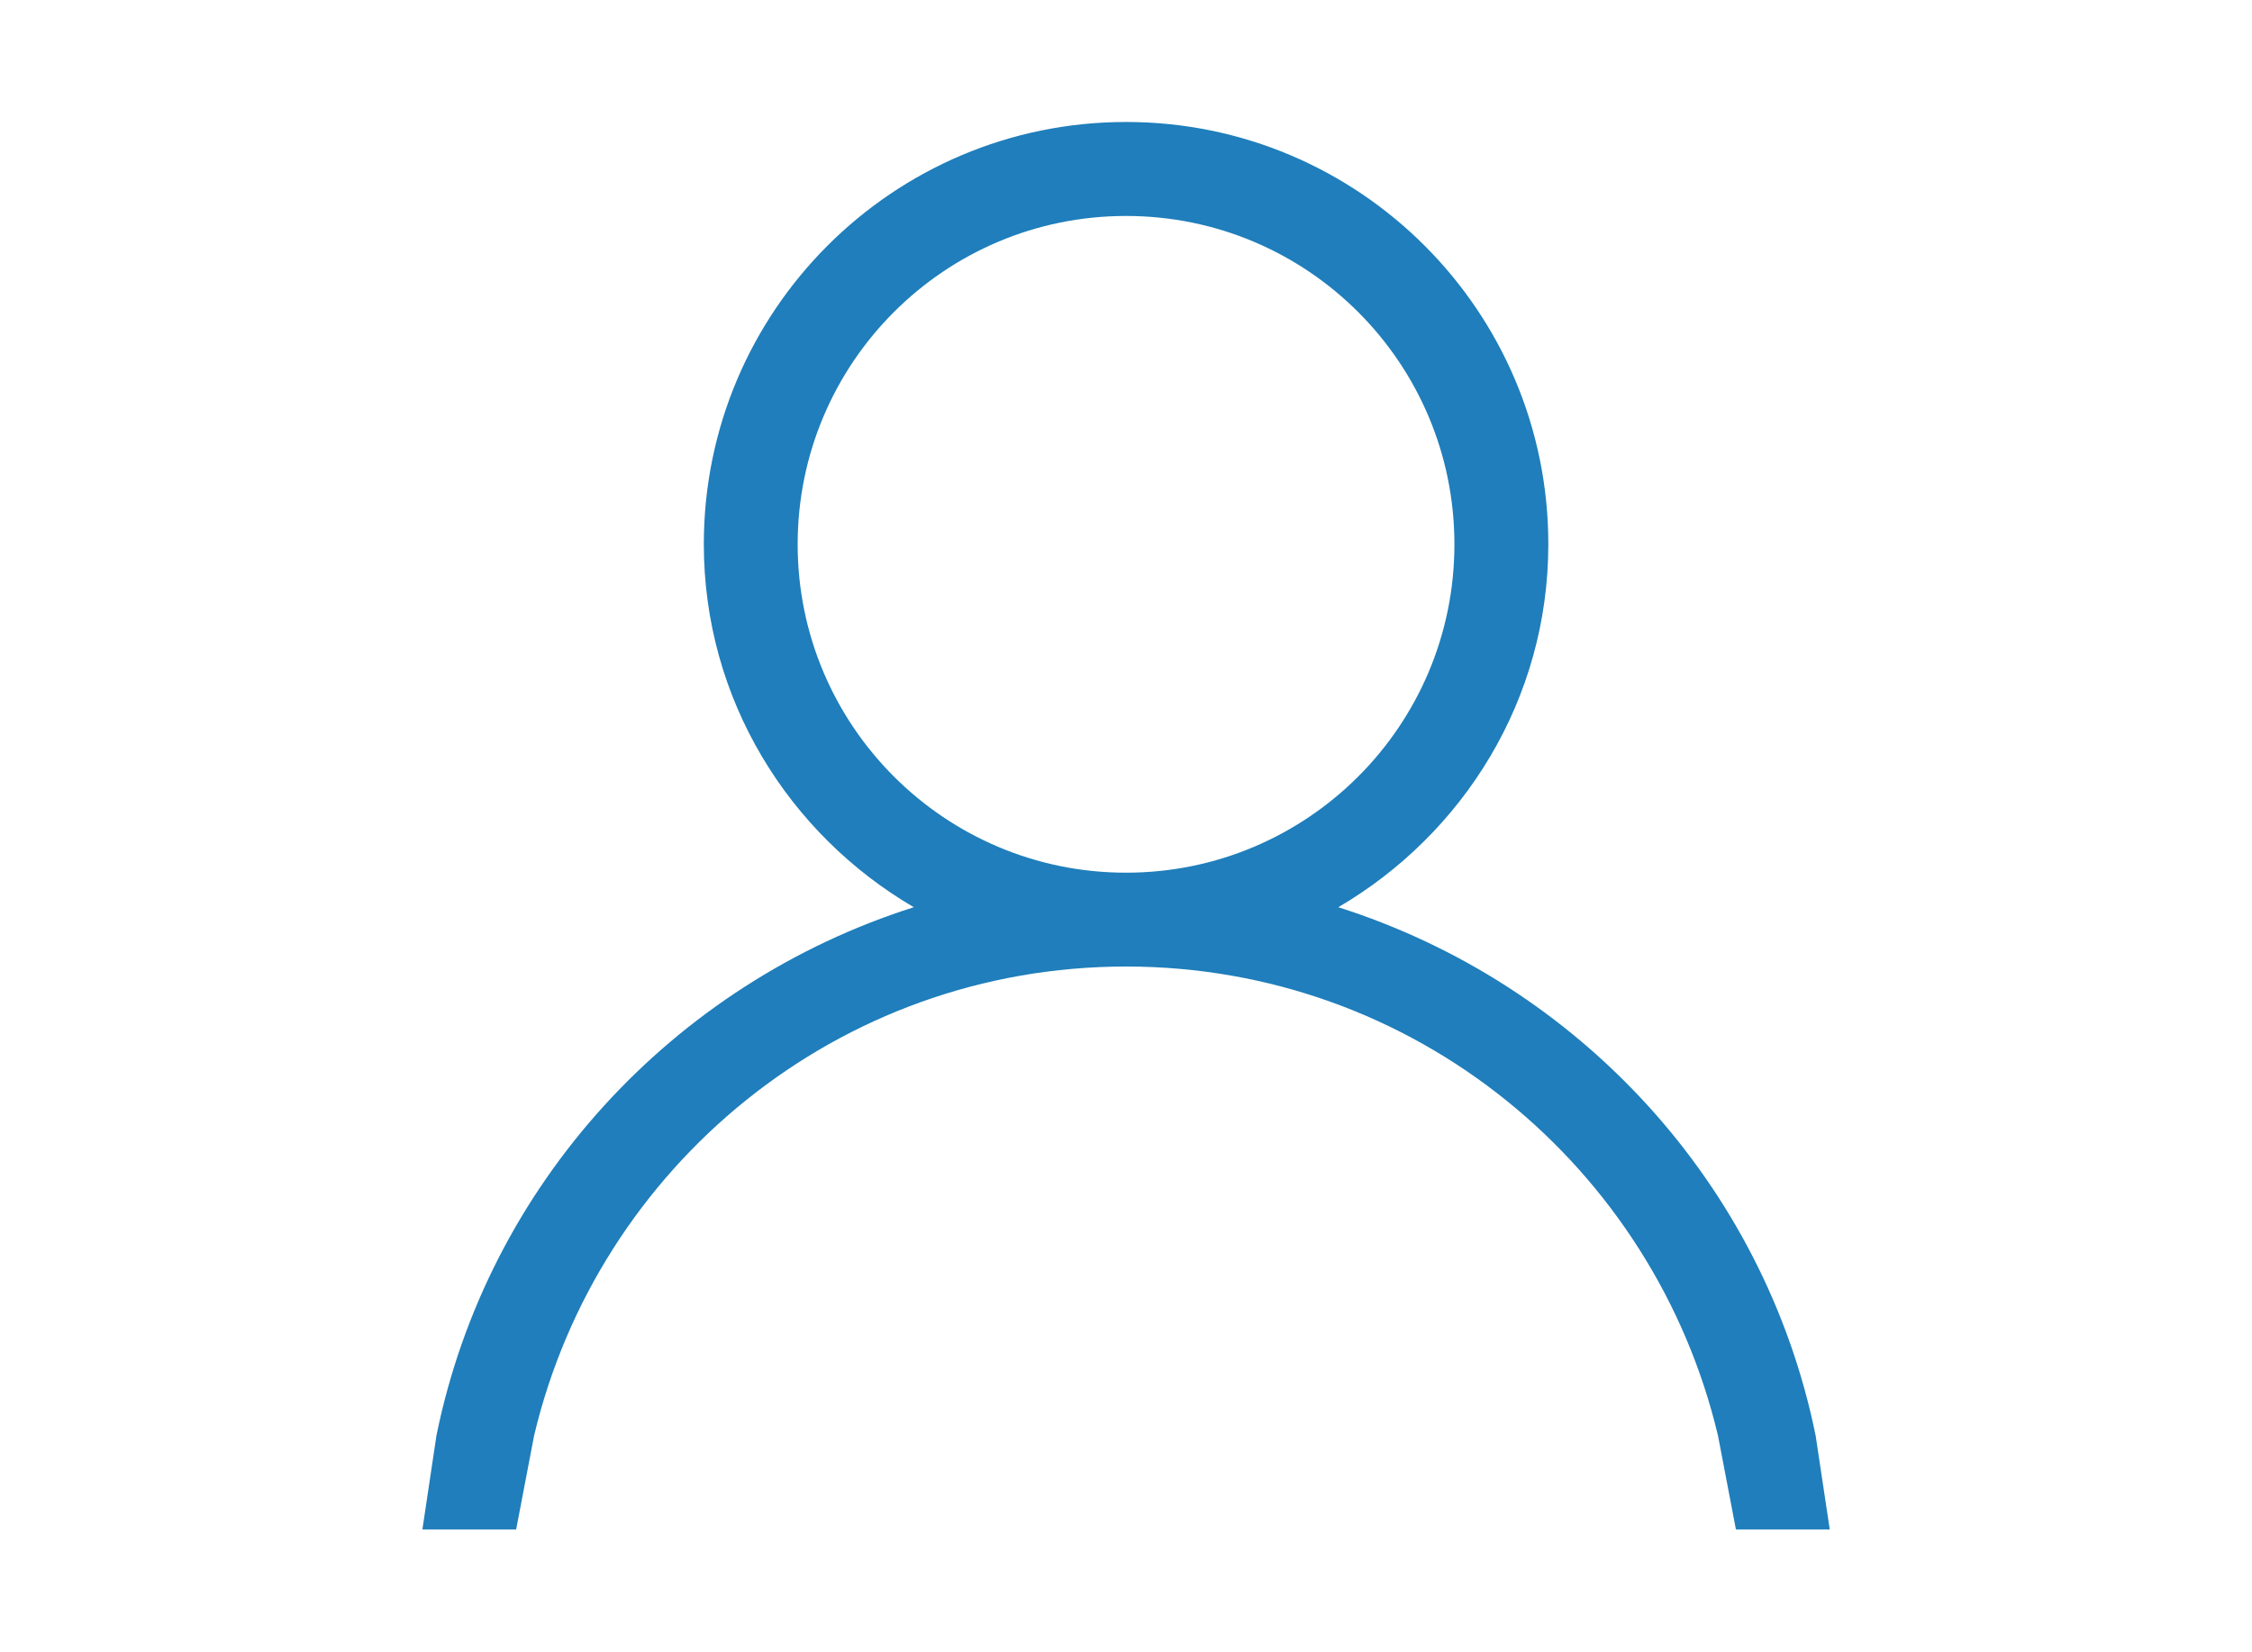
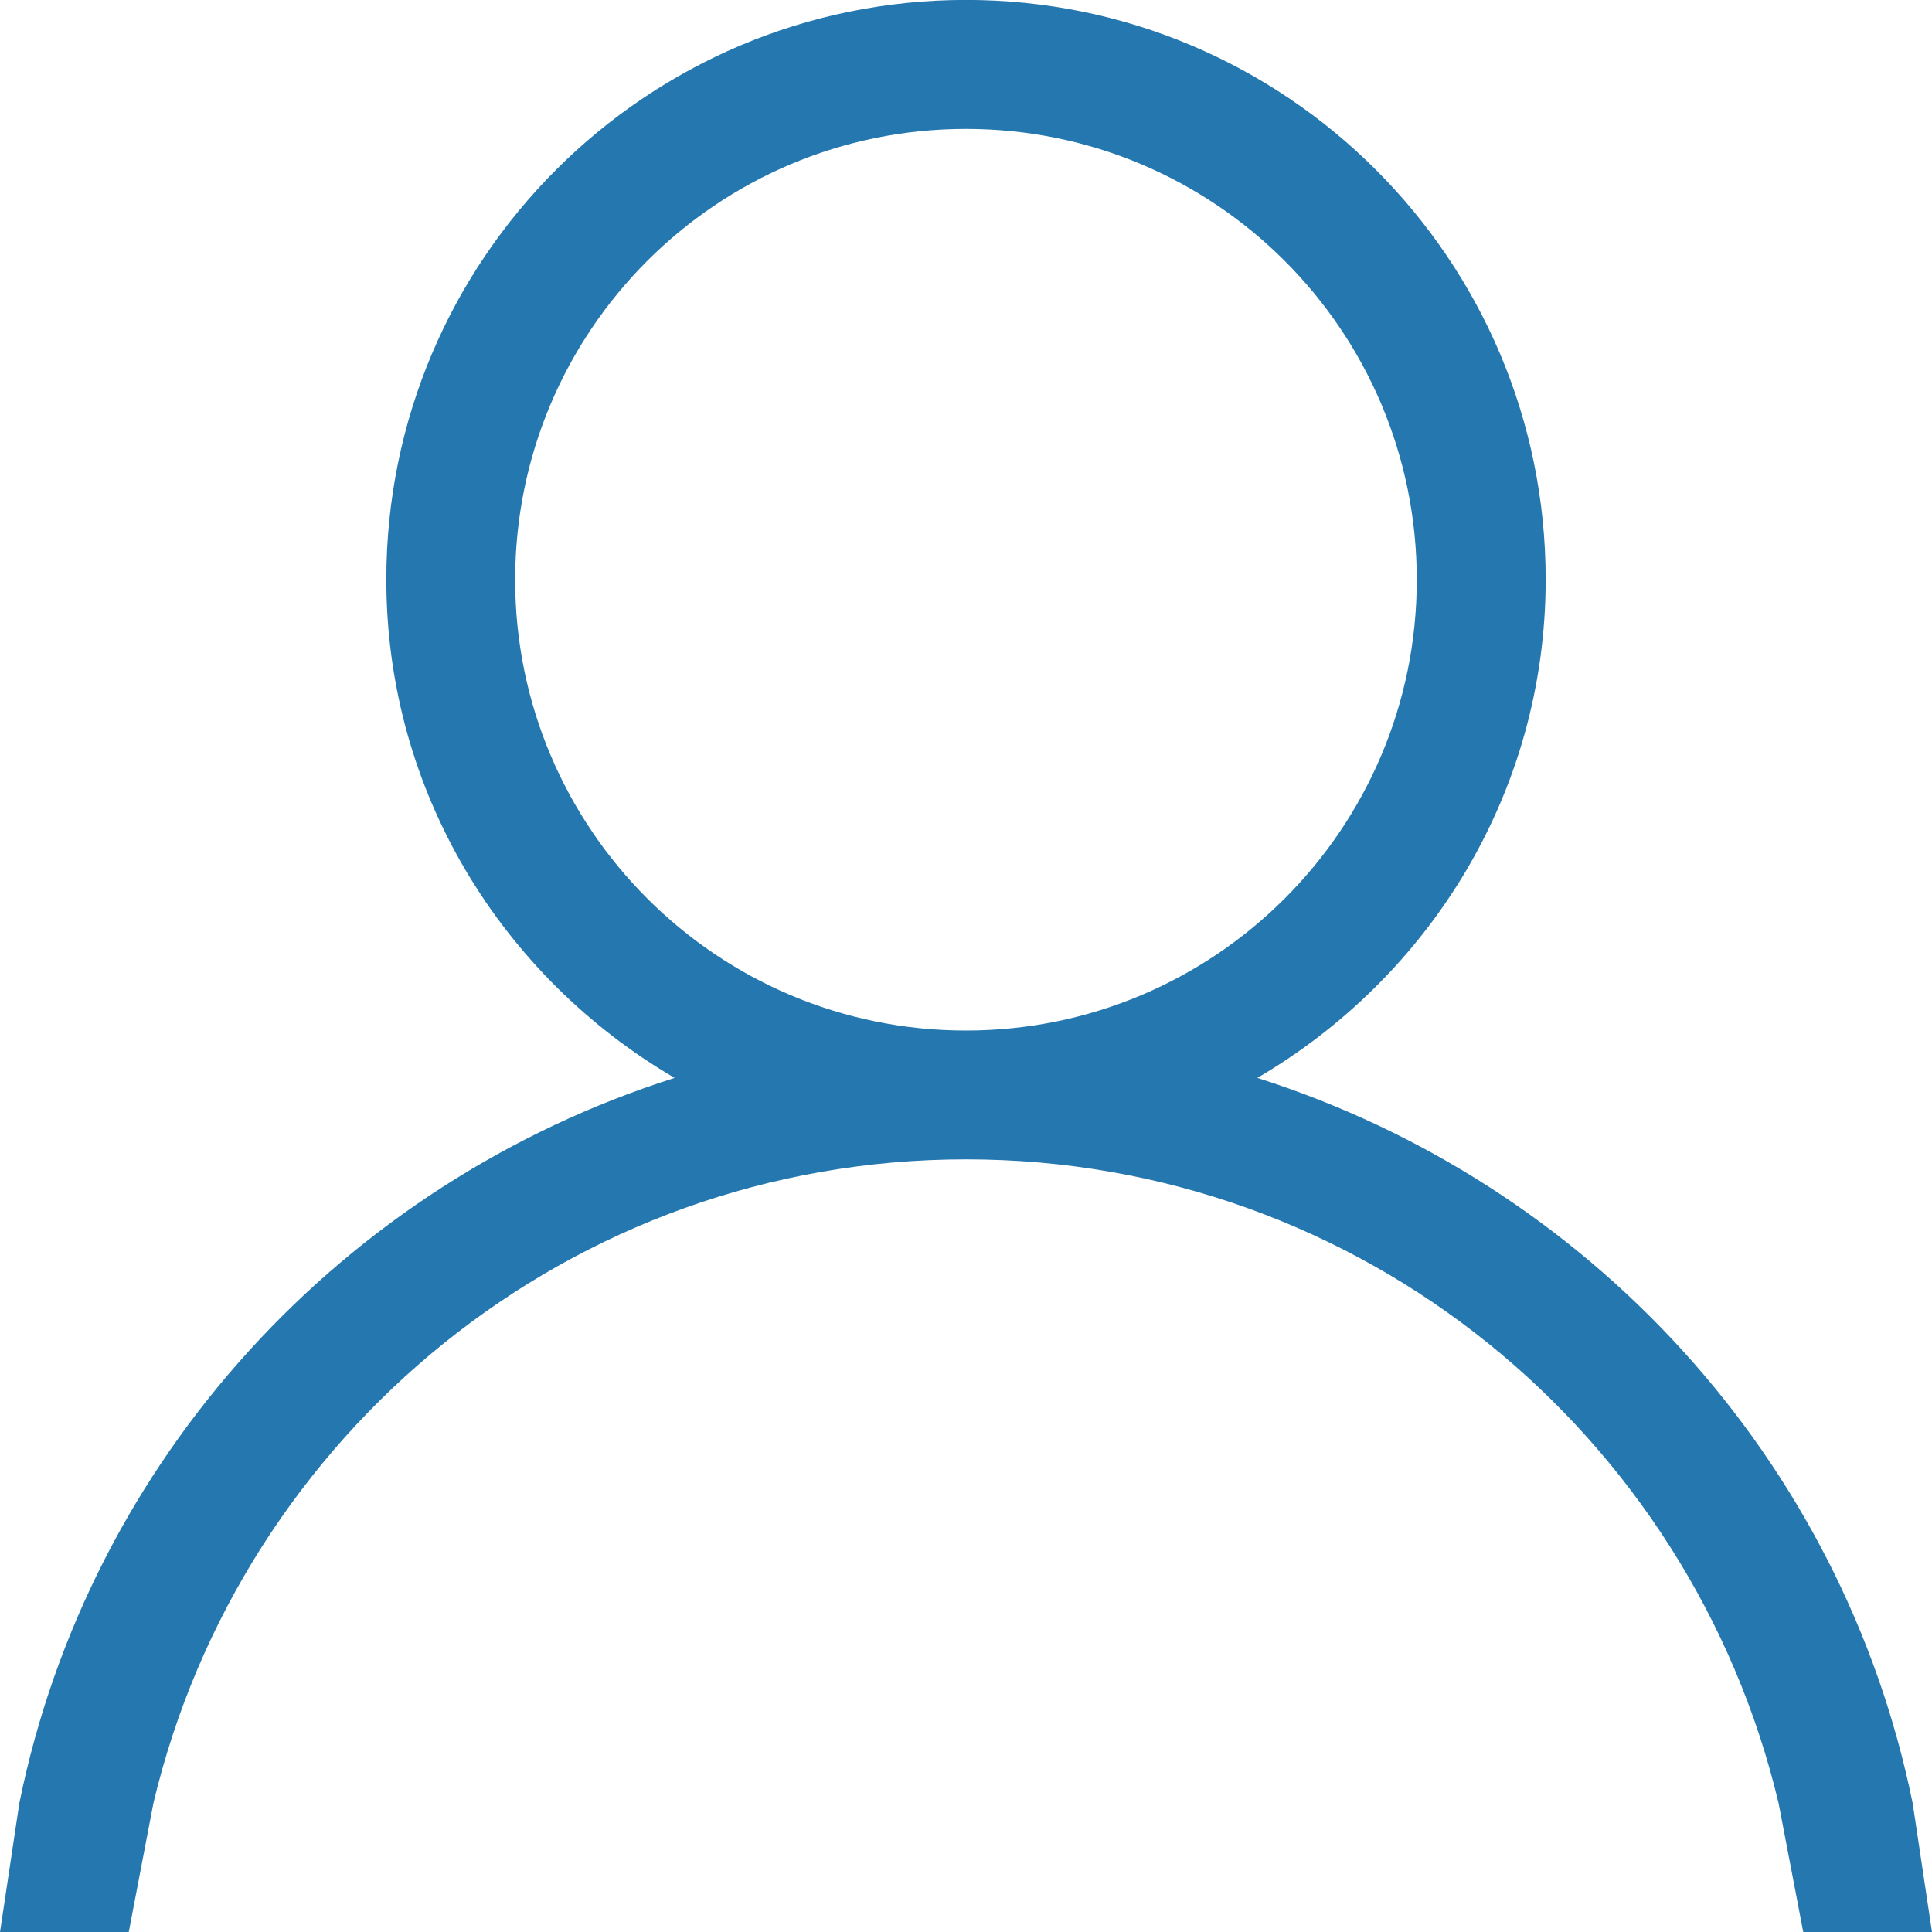
- <svg xmlns="http://www.w3.org/2000/svg" version="1.1" x="0px" y="0px" width="30px" height="22px" viewBox="0 0 30 22" style="enable-background:new 0 0 30 22;" xml:space="preserve">
+ <svg xmlns="http://www.w3.org/2000/svg" version="1.1" x="0px" y="0px" width="25px" height="25px" viewBox="0 0 25 25" style="enable-background:new 0 0 25 25;" xml:space="preserve">
  <g id="图层_2">
</g>
  <g id="图层_1">
-     <g id="椭圆_23">
-       <g>
-         <path style="fill:#1F7EBB;" d="M24.187,19.125c-0.681-3.348-3.152-6.02-6.359-7.039c1.665-0.975,2.798-2.766,2.798-4.837     c0-3.105-2.52-5.624-5.625-5.624c-3.106,0-5.625,2.519-5.625,5.624c0,2.07,1.131,3.862,2.797,4.837     c-3.208,1.019-5.679,3.691-6.359,7.039l-0.187,1.25h1.249l0.239-1.25c0.849-3.578,4.046-6.249,7.886-6.249     c3.839,0,7.035,2.671,7.885,6.249l0.239,1.25h1.25L24.187,19.125z M10.626,7.252c0-2.417,1.959-4.375,4.374-4.375     c2.417,0,4.375,1.958,4.375,4.375c0,2.415-1.958,4.374-4.375,4.374C12.585,11.626,10.626,9.666,10.626,7.252z" />
+     <g id="图层_1_1_">
+       <g id="椭圆_23">
+         <g>
+           <path style="fill:#2578AF;" d="M24.75,23.334c-0.909-4.464-4.203-8.026-8.48-9.386c2.221-1.3,3.731-3.688,3.731-6.45      c0-4.14-3.361-7.499-7.501-7.499c-4.142,0-7.501,3.359-7.501,7.499c0,2.761,1.508,5.15,3.73,6.45      c-4.278,1.359-7.573,4.922-8.479,9.386L0,25.001h1.666l0.319-1.667c1.132-4.771,5.396-8.332,10.516-8.332      c5.119,0,9.381,3.562,10.514,8.332l0.319,1.667H25L24.75,23.334z M6.666,7.502c0-3.223,2.612-5.834,5.833-5.834      c3.223,0,5.834,2.611,5.834,5.834c0,3.221-2.611,5.833-5.834,5.833C9.278,13.335,6.666,10.722,6.666,7.502z" />
+         </g>
      </g>
    </g>
  </g>
</svg>
